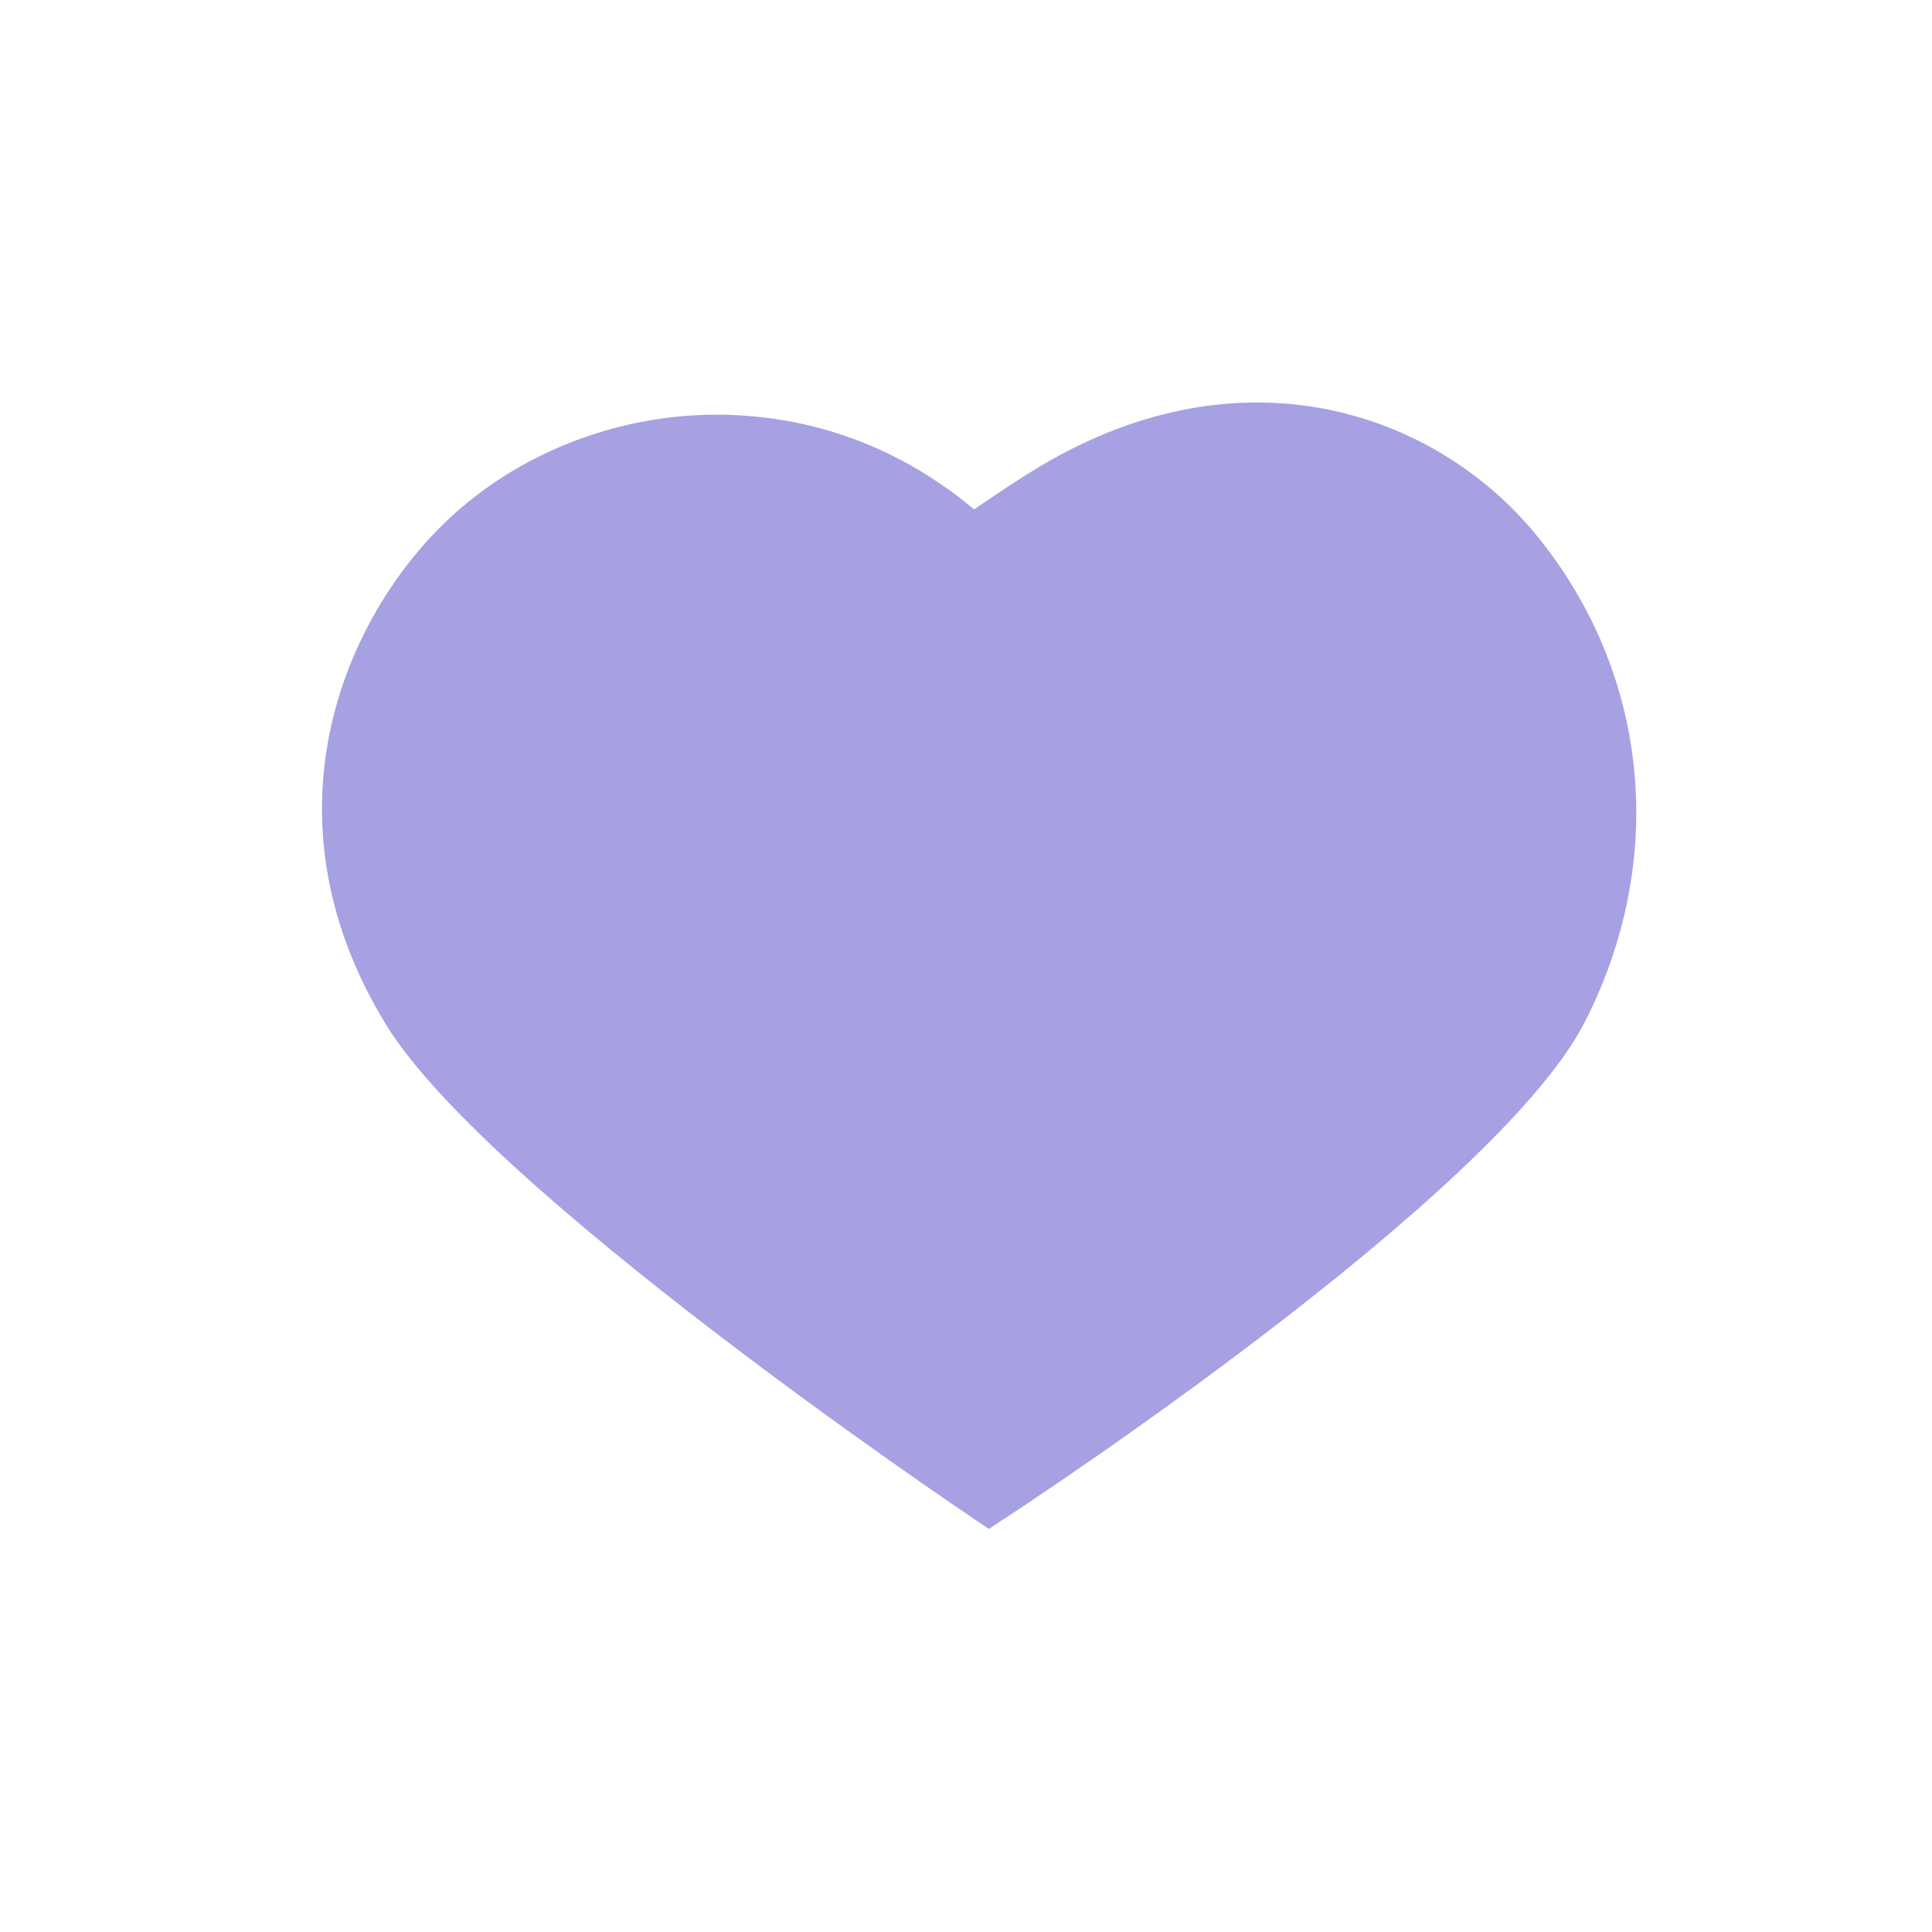
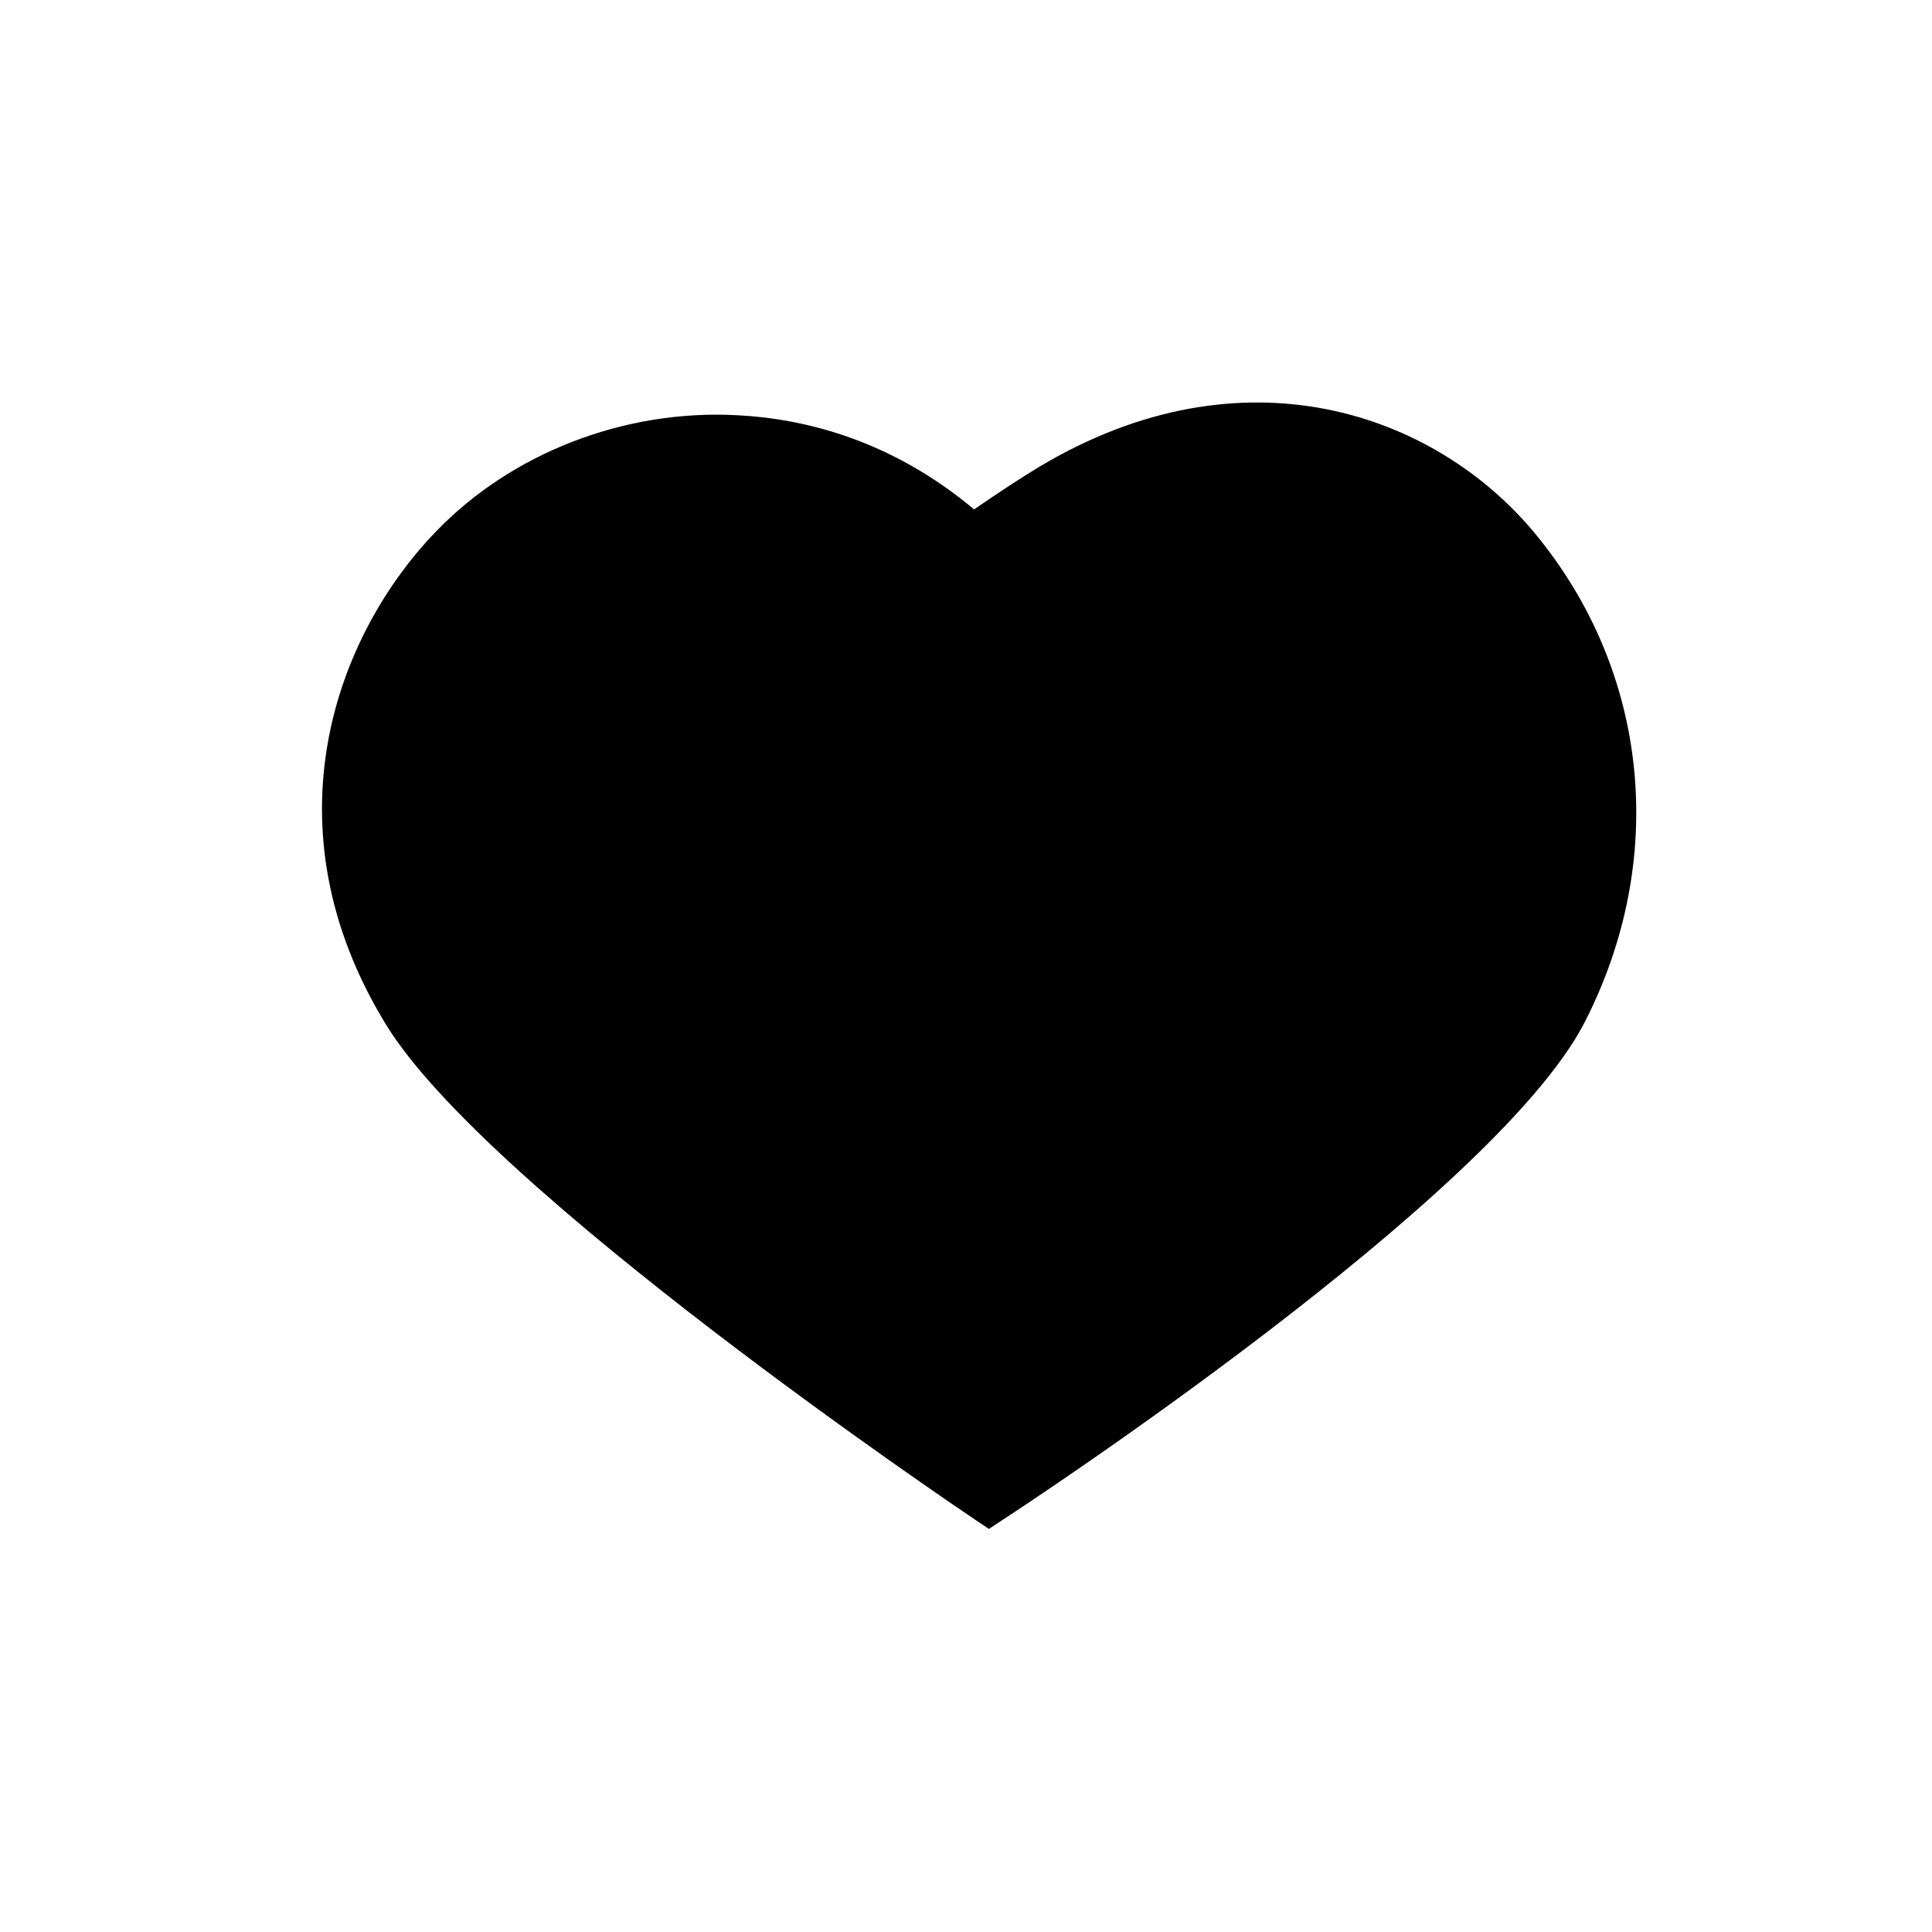
<svg xmlns="http://www.w3.org/2000/svg" viewBox="0 0 48 48" fill="none">
-   <path d="M24.57 37.986L24.241 37.766C23.75 37.436 12.12 29.586 9.59 25.456C6.56 20.506 8.36 15.766 10.831 13.206C12.71 11.256 15.511 10.166 18.311 10.316C19.921 10.396 22.101 10.896 24.201 12.656C24.84 12.216 25.39 11.856 25.84 11.586C30.89 8.576 35.651 10.256 38.13 13.246C40.98 16.686 41.45 21.356 39.361 25.416C37.111 29.756 25.401 37.446 24.901 37.766L24.57 37.986Z" fill="#A6A1E2" />
+   <path d="M24.57 37.986L24.241 37.766C23.75 37.436 12.12 29.586 9.59 25.456C6.56 20.506 8.36 15.766 10.831 13.206C12.71 11.256 15.511 10.166 18.311 10.316C19.921 10.396 22.101 10.896 24.201 12.656C24.84 12.216 25.39 11.856 25.84 11.586C30.89 8.576 35.651 10.256 38.13 13.246C40.98 16.686 41.45 21.356 39.361 25.416C37.111 29.756 25.401 37.446 24.901 37.766L24.57 37.986Z" fill="currentColor" />
</svg>
